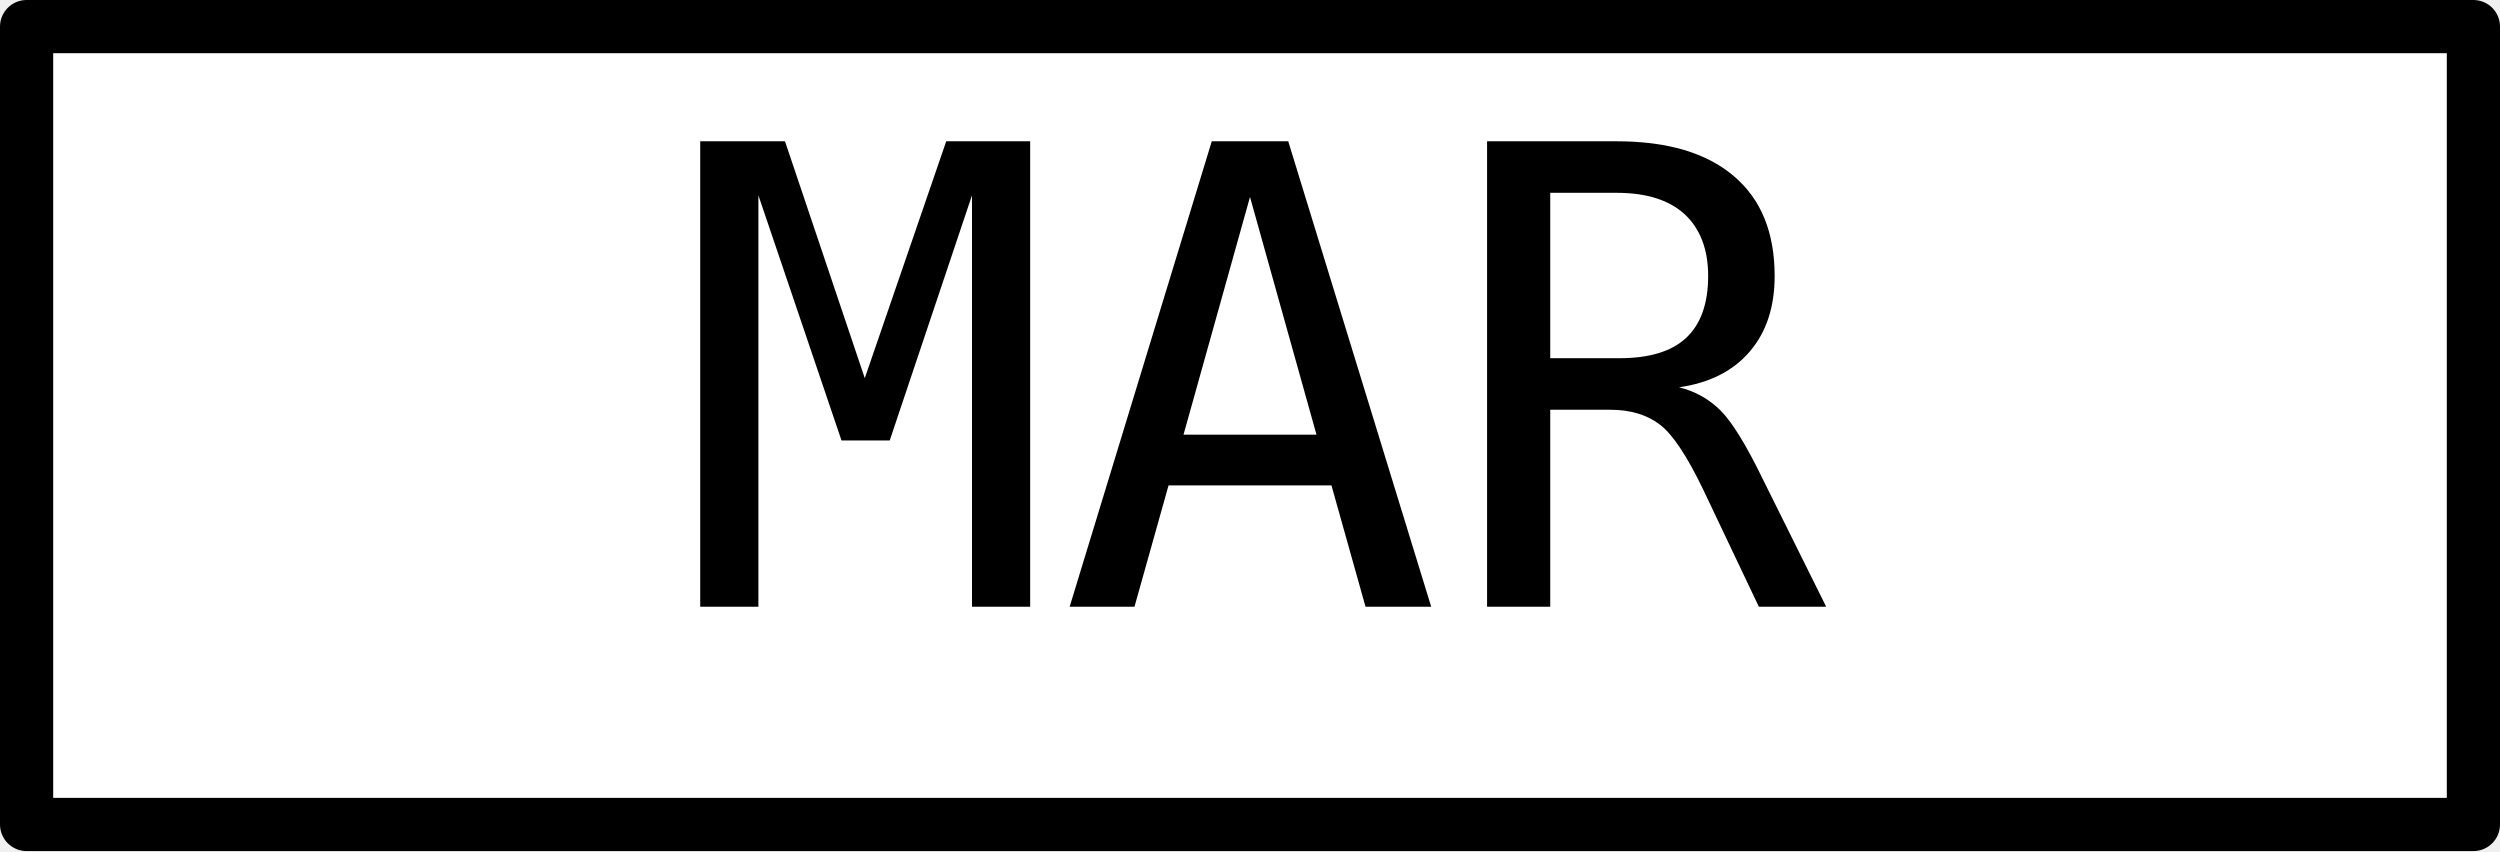
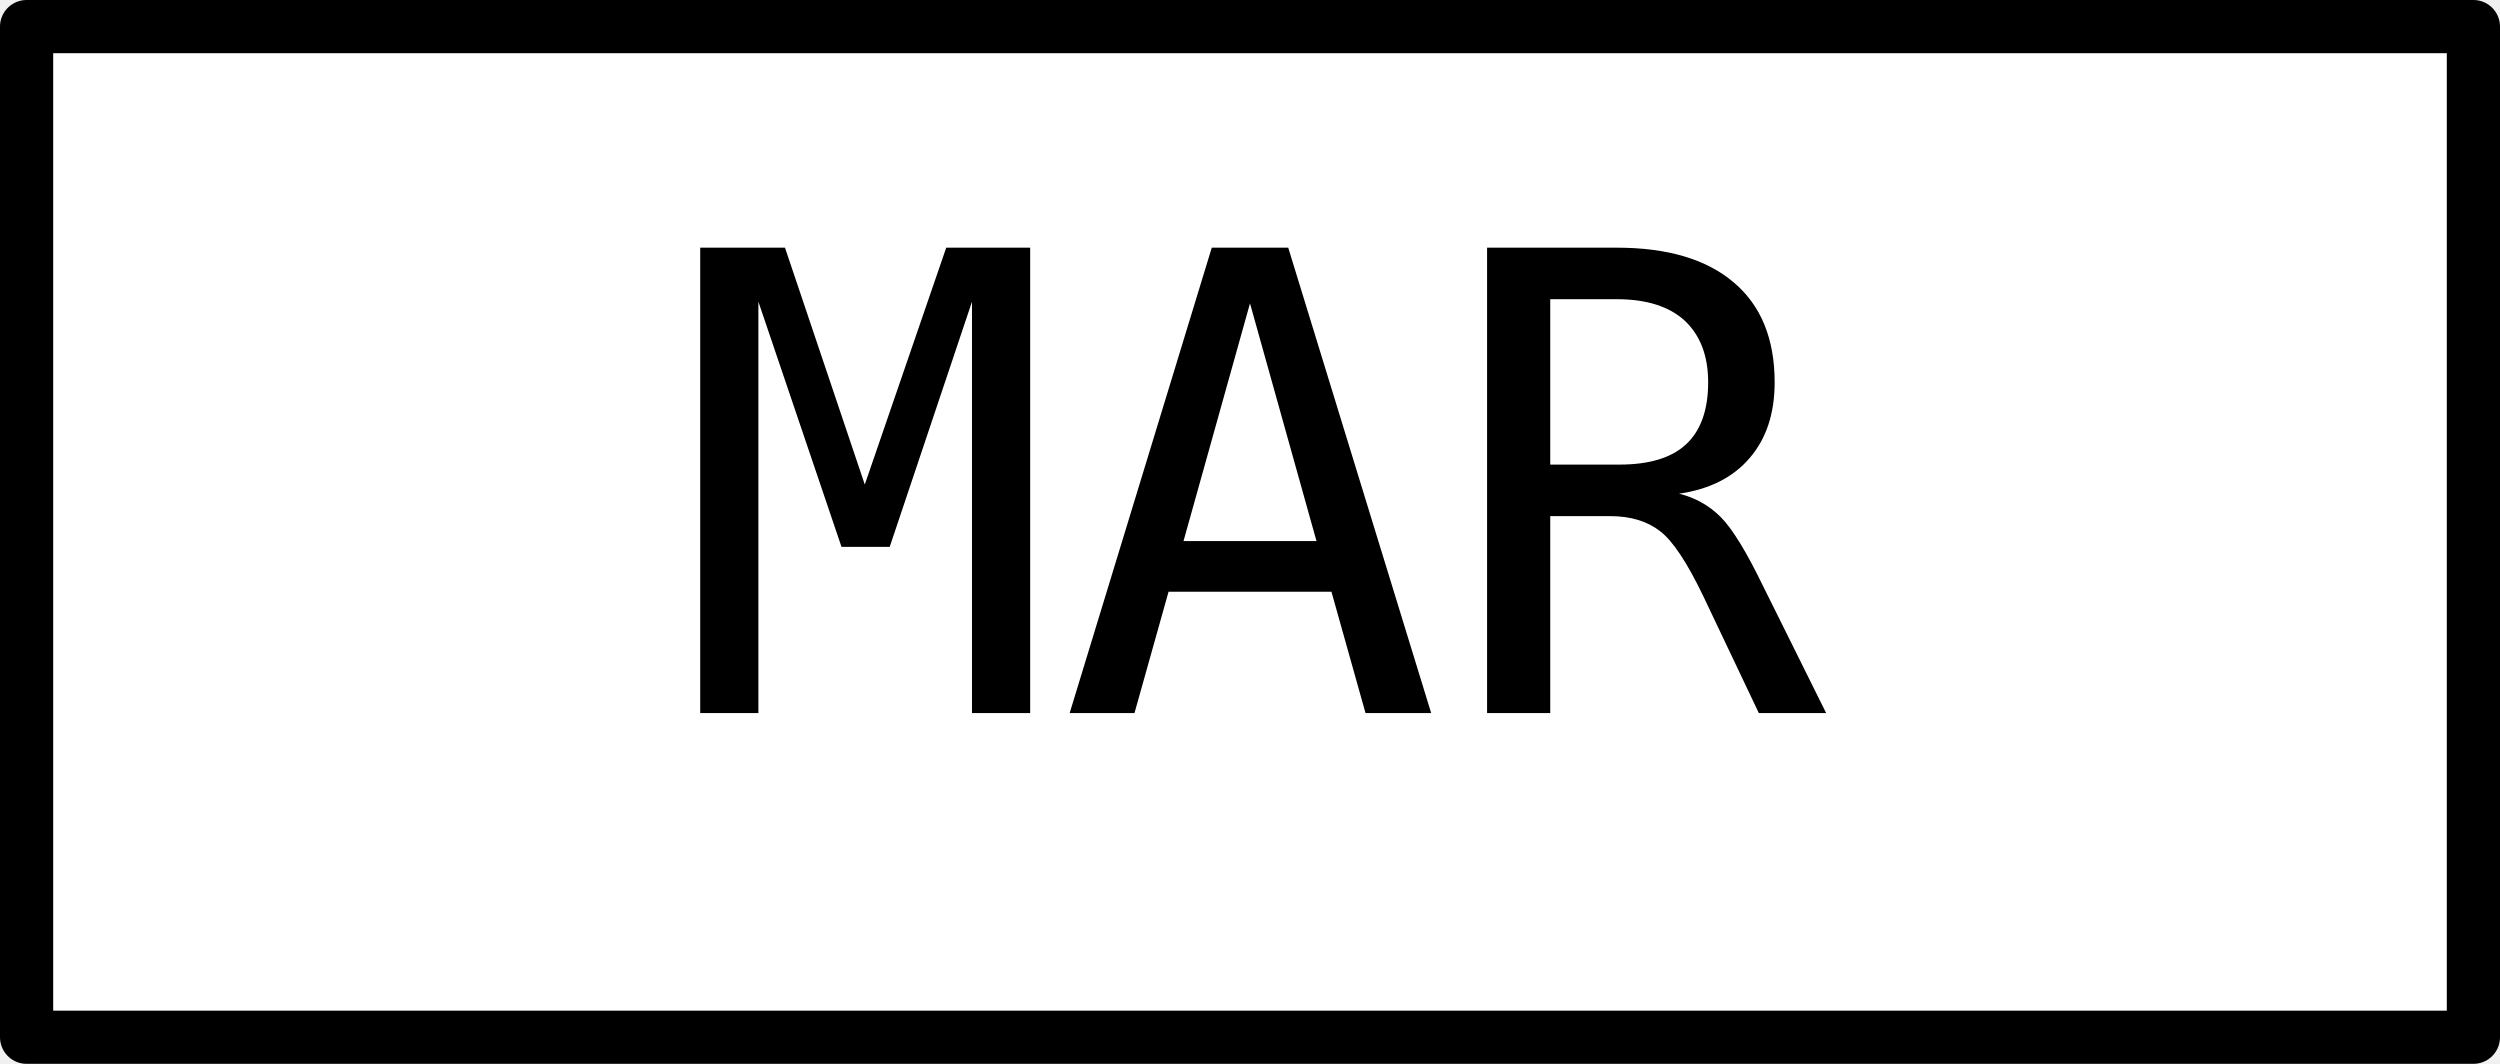
- <svg xmlns="http://www.w3.org/2000/svg" viewBox="0 0 47 16">
-   <rect fill="white" stroke="black" stroke-width="1" stroke-linejoin="round" transform="translate(0.5,0.5)" width="46" height="15" />
+ <svg xmlns="http://www.w3.org/2000/svg" viewBox="0 0 47 20">
+   <rect fill="white" stroke="black" stroke-width="1" stroke-linejoin="round" transform="translate(0.5,0.5)" width="46" height="19" />
  <text x="50%" y="50%" dominant-baseline="middle" text-anchor="middle" font-family="monospace" font-size="12" fill="black">MAR</text>
</svg>
